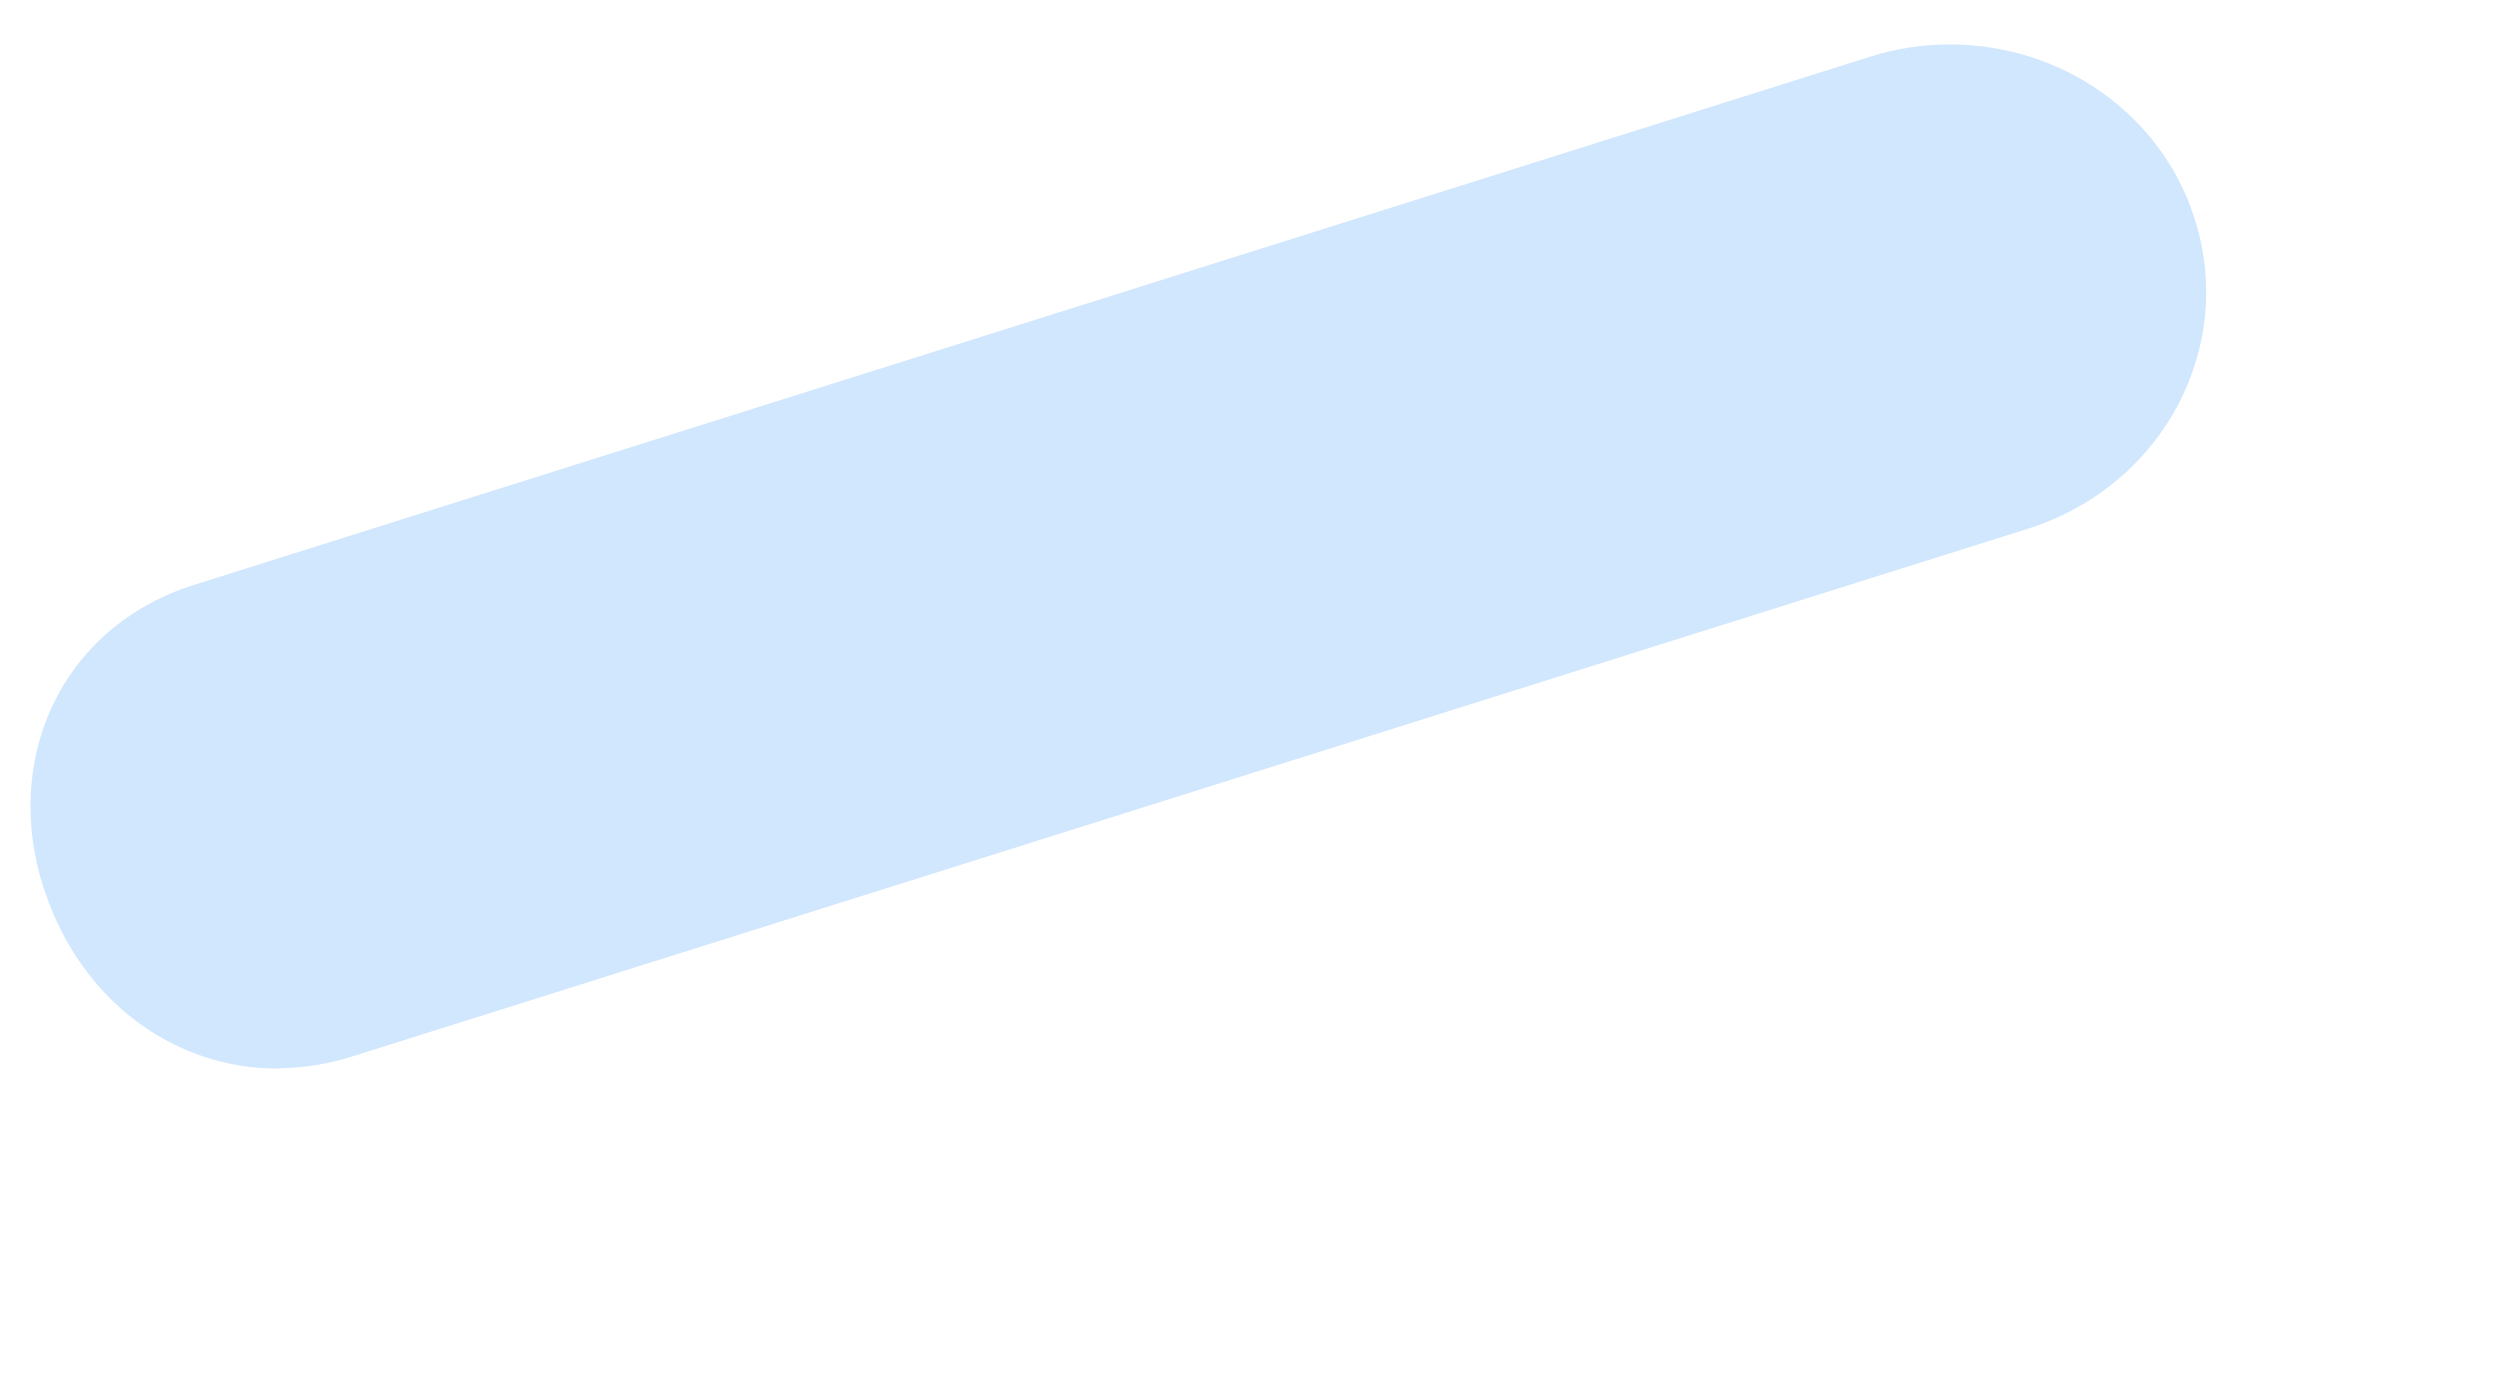
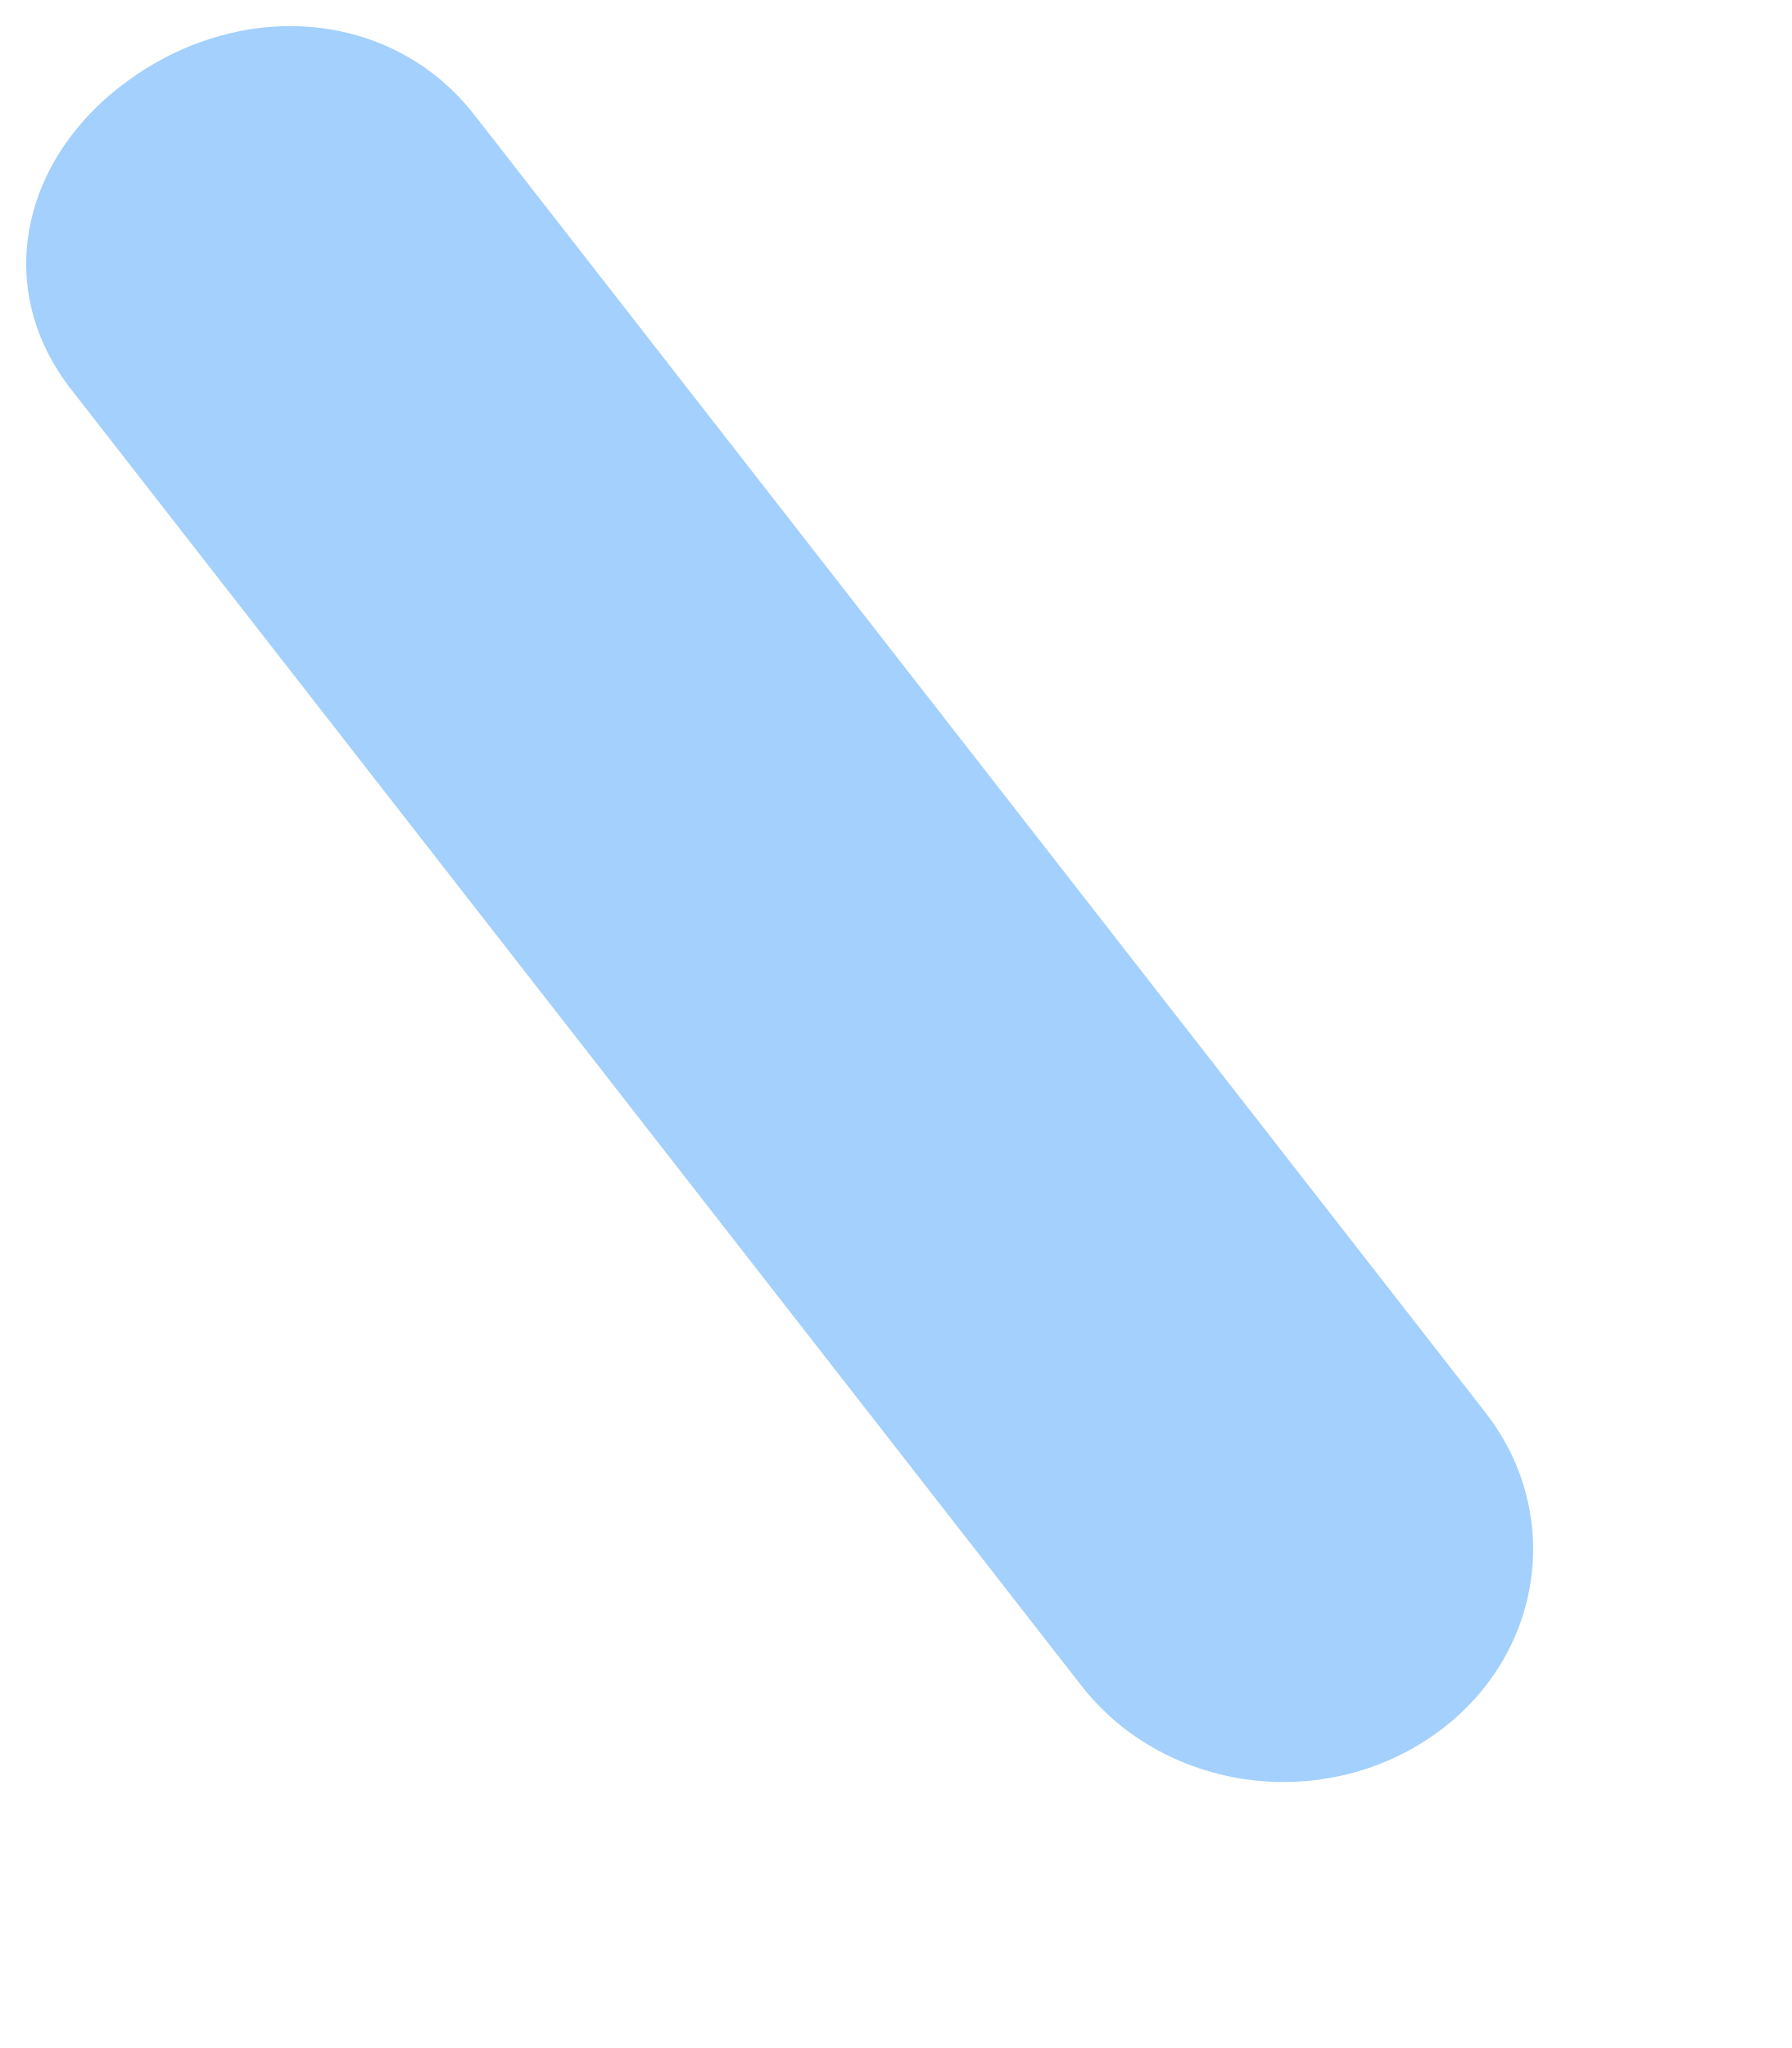
- <svg xmlns="http://www.w3.org/2000/svg" version="1.1" width="9px" height="5px">
-   <g transform="matrix(1 0 0 1 -47 -34 )">
-     <path d="M 0.999 3.847  C 0.621 3.847  0.292 3.596  0.164 3.216  L 0.162 3.212  C 0.003 2.743  0.214 2.26  0.697 2.106  L 6.736 0.203  C 6.828 0.174  6.923 0.16  7.02 0.16  C 7.421 0.16  7.776 0.409  7.897 0.776  C 8.054 1.244  7.79 1.746  7.305 1.902  L 1.269 3.803  C 1.182 3.831  1.091 3.845  0.999 3.846  Z " fill-rule="nonzero" fill="#1989fa" stroke="none" fill-opacity="0.2" transform="matrix(1 0 0 1 47 34 )" />
+ <svg xmlns="http://www.w3.org/2000/svg" version="1.1" width="7px" height="8px">
+   <g transform="matrix(1 0 0 1 -44 -46 )">
+     <path d="M 5.015 6.961  C 4.715 6.961  4.418 6.831  4.227 6.587  L 0.278 1.521  C -0.039 1.115  0.091 0.594  0.526 0.297  L 0.53 0.294  C 0.716 0.167  0.929 0.102  1.133 0.102  C 1.407 0.102  1.671 0.216  1.852 0.447  L 5.804 5.518  C 6.12 5.924  6.024 6.492  5.588 6.787  C 5.415 6.904  5.214 6.961  5.015 6.961  Z " fill-rule="nonzero" fill="#1989fa" stroke="none" fill-opacity="0.4" transform="matrix(1 0 0 1 44 46 )" />
  </g>
</svg>
